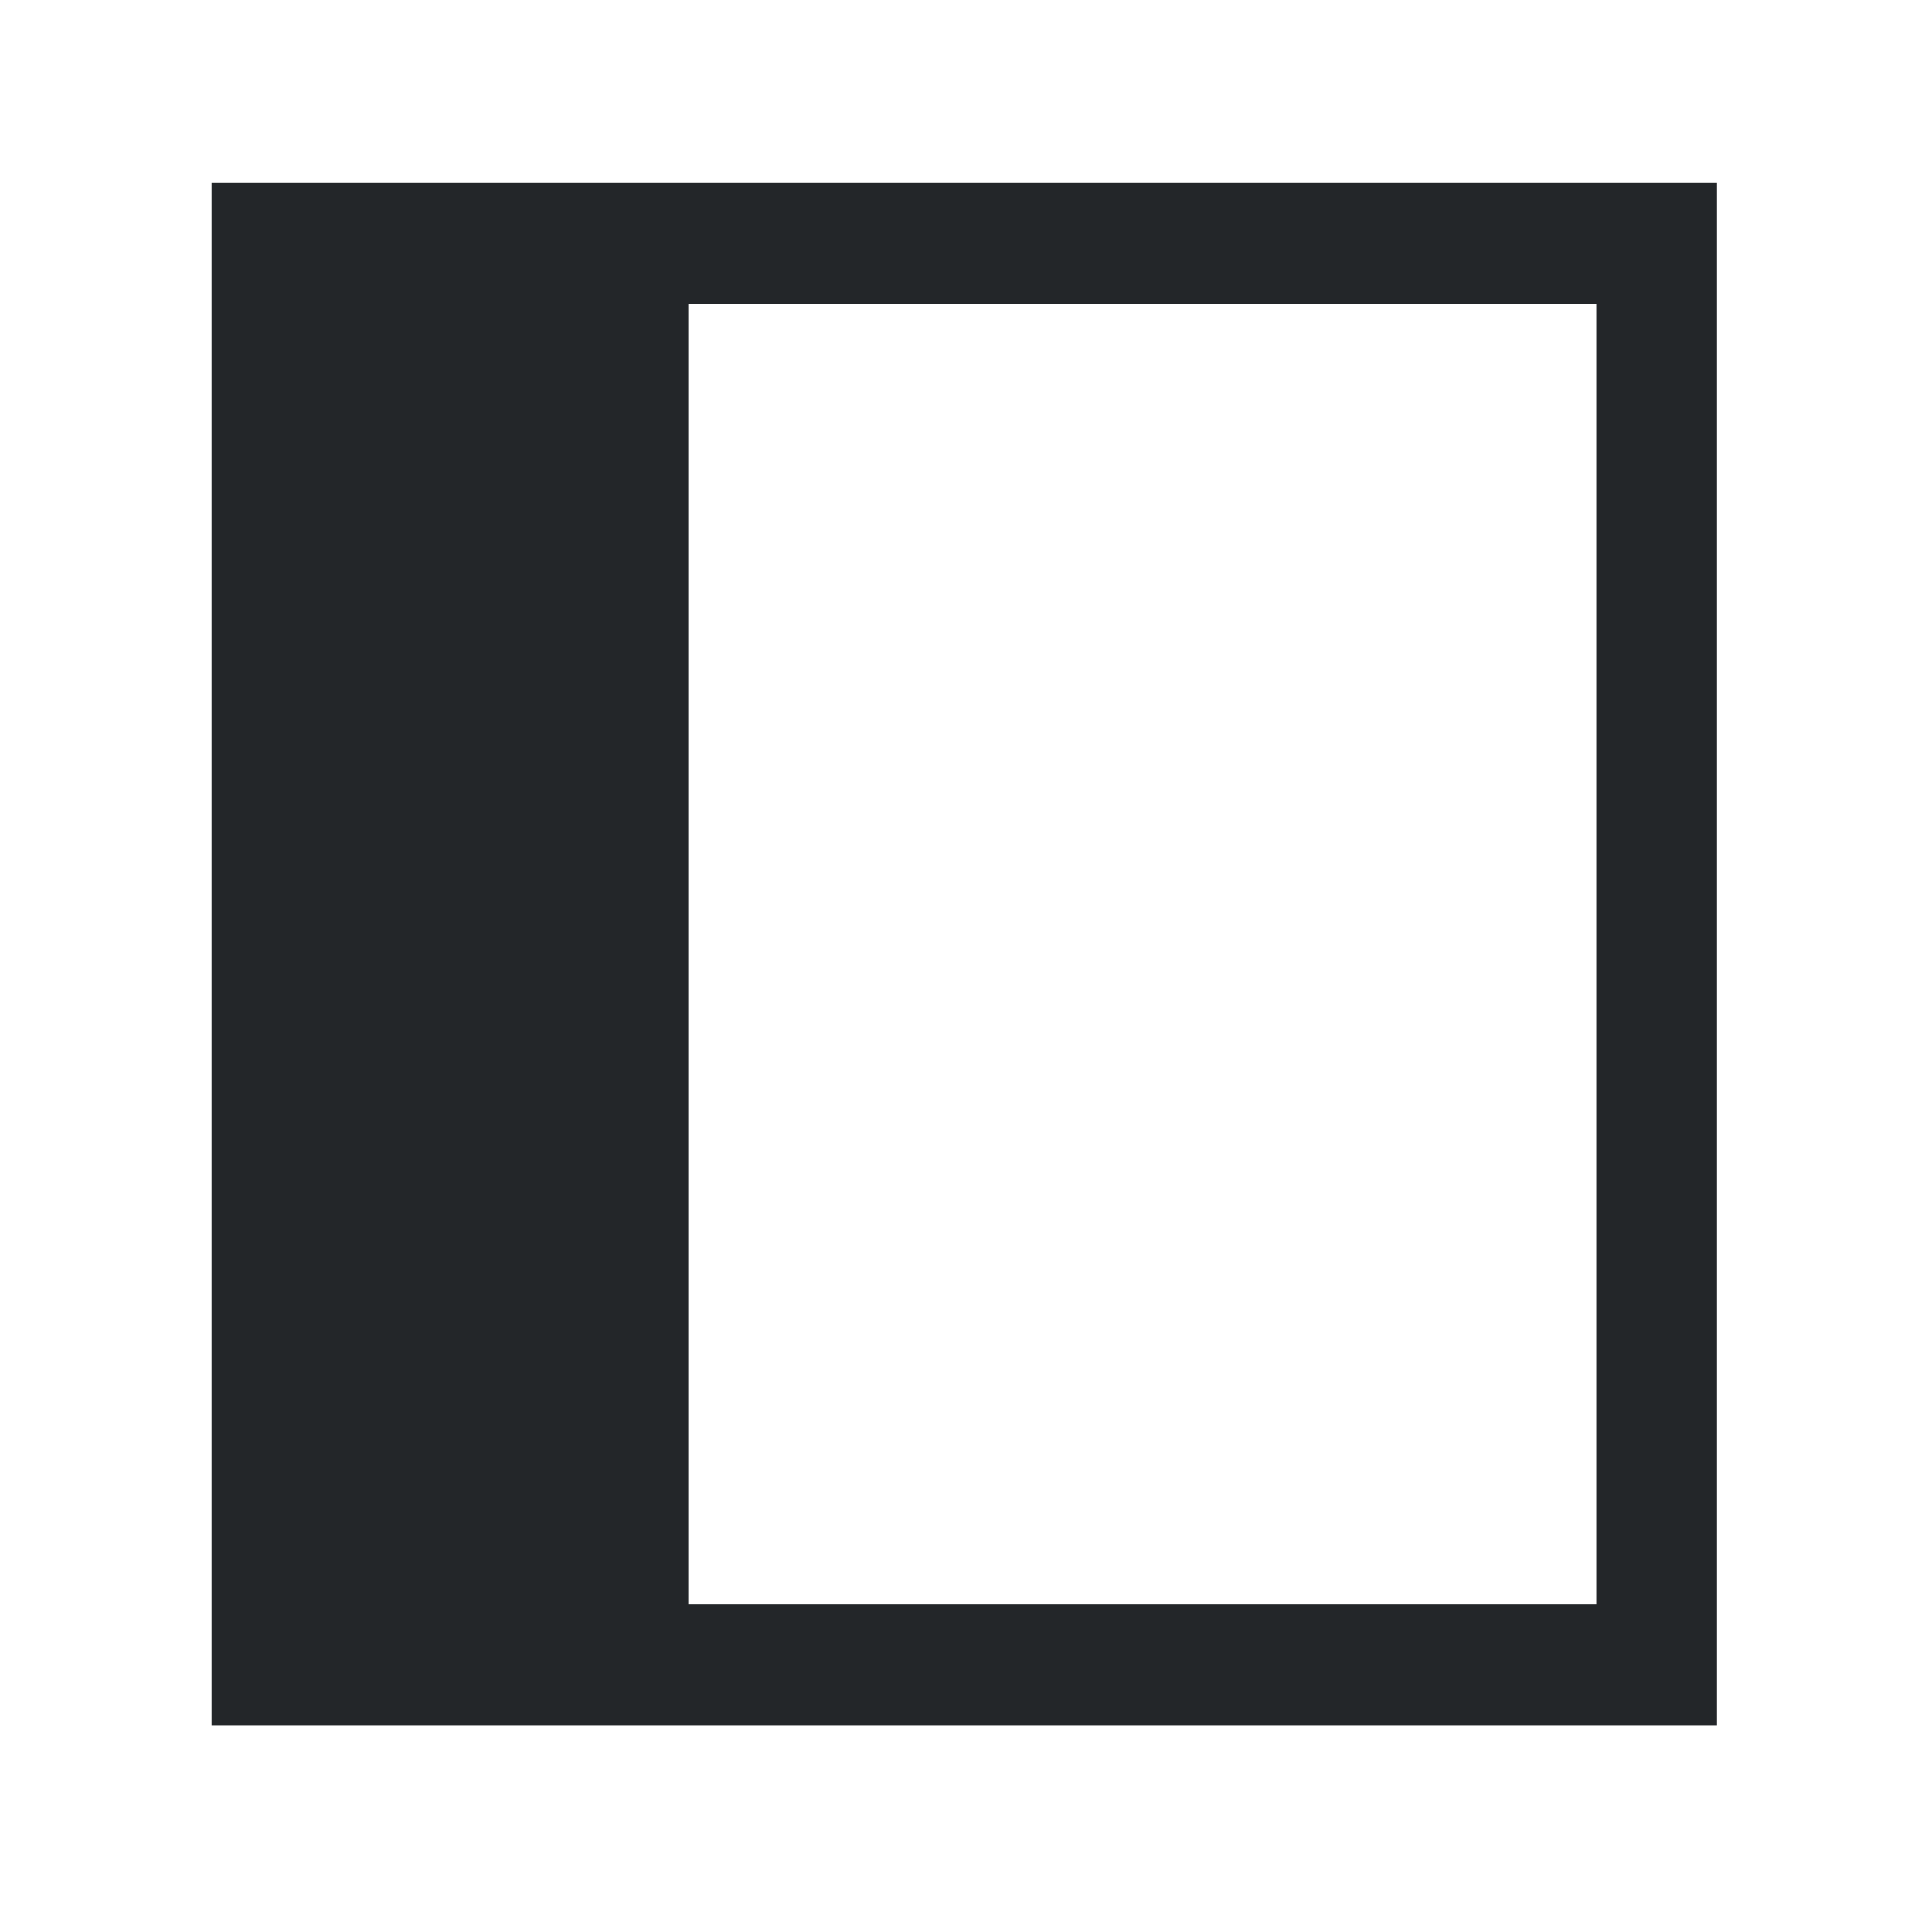
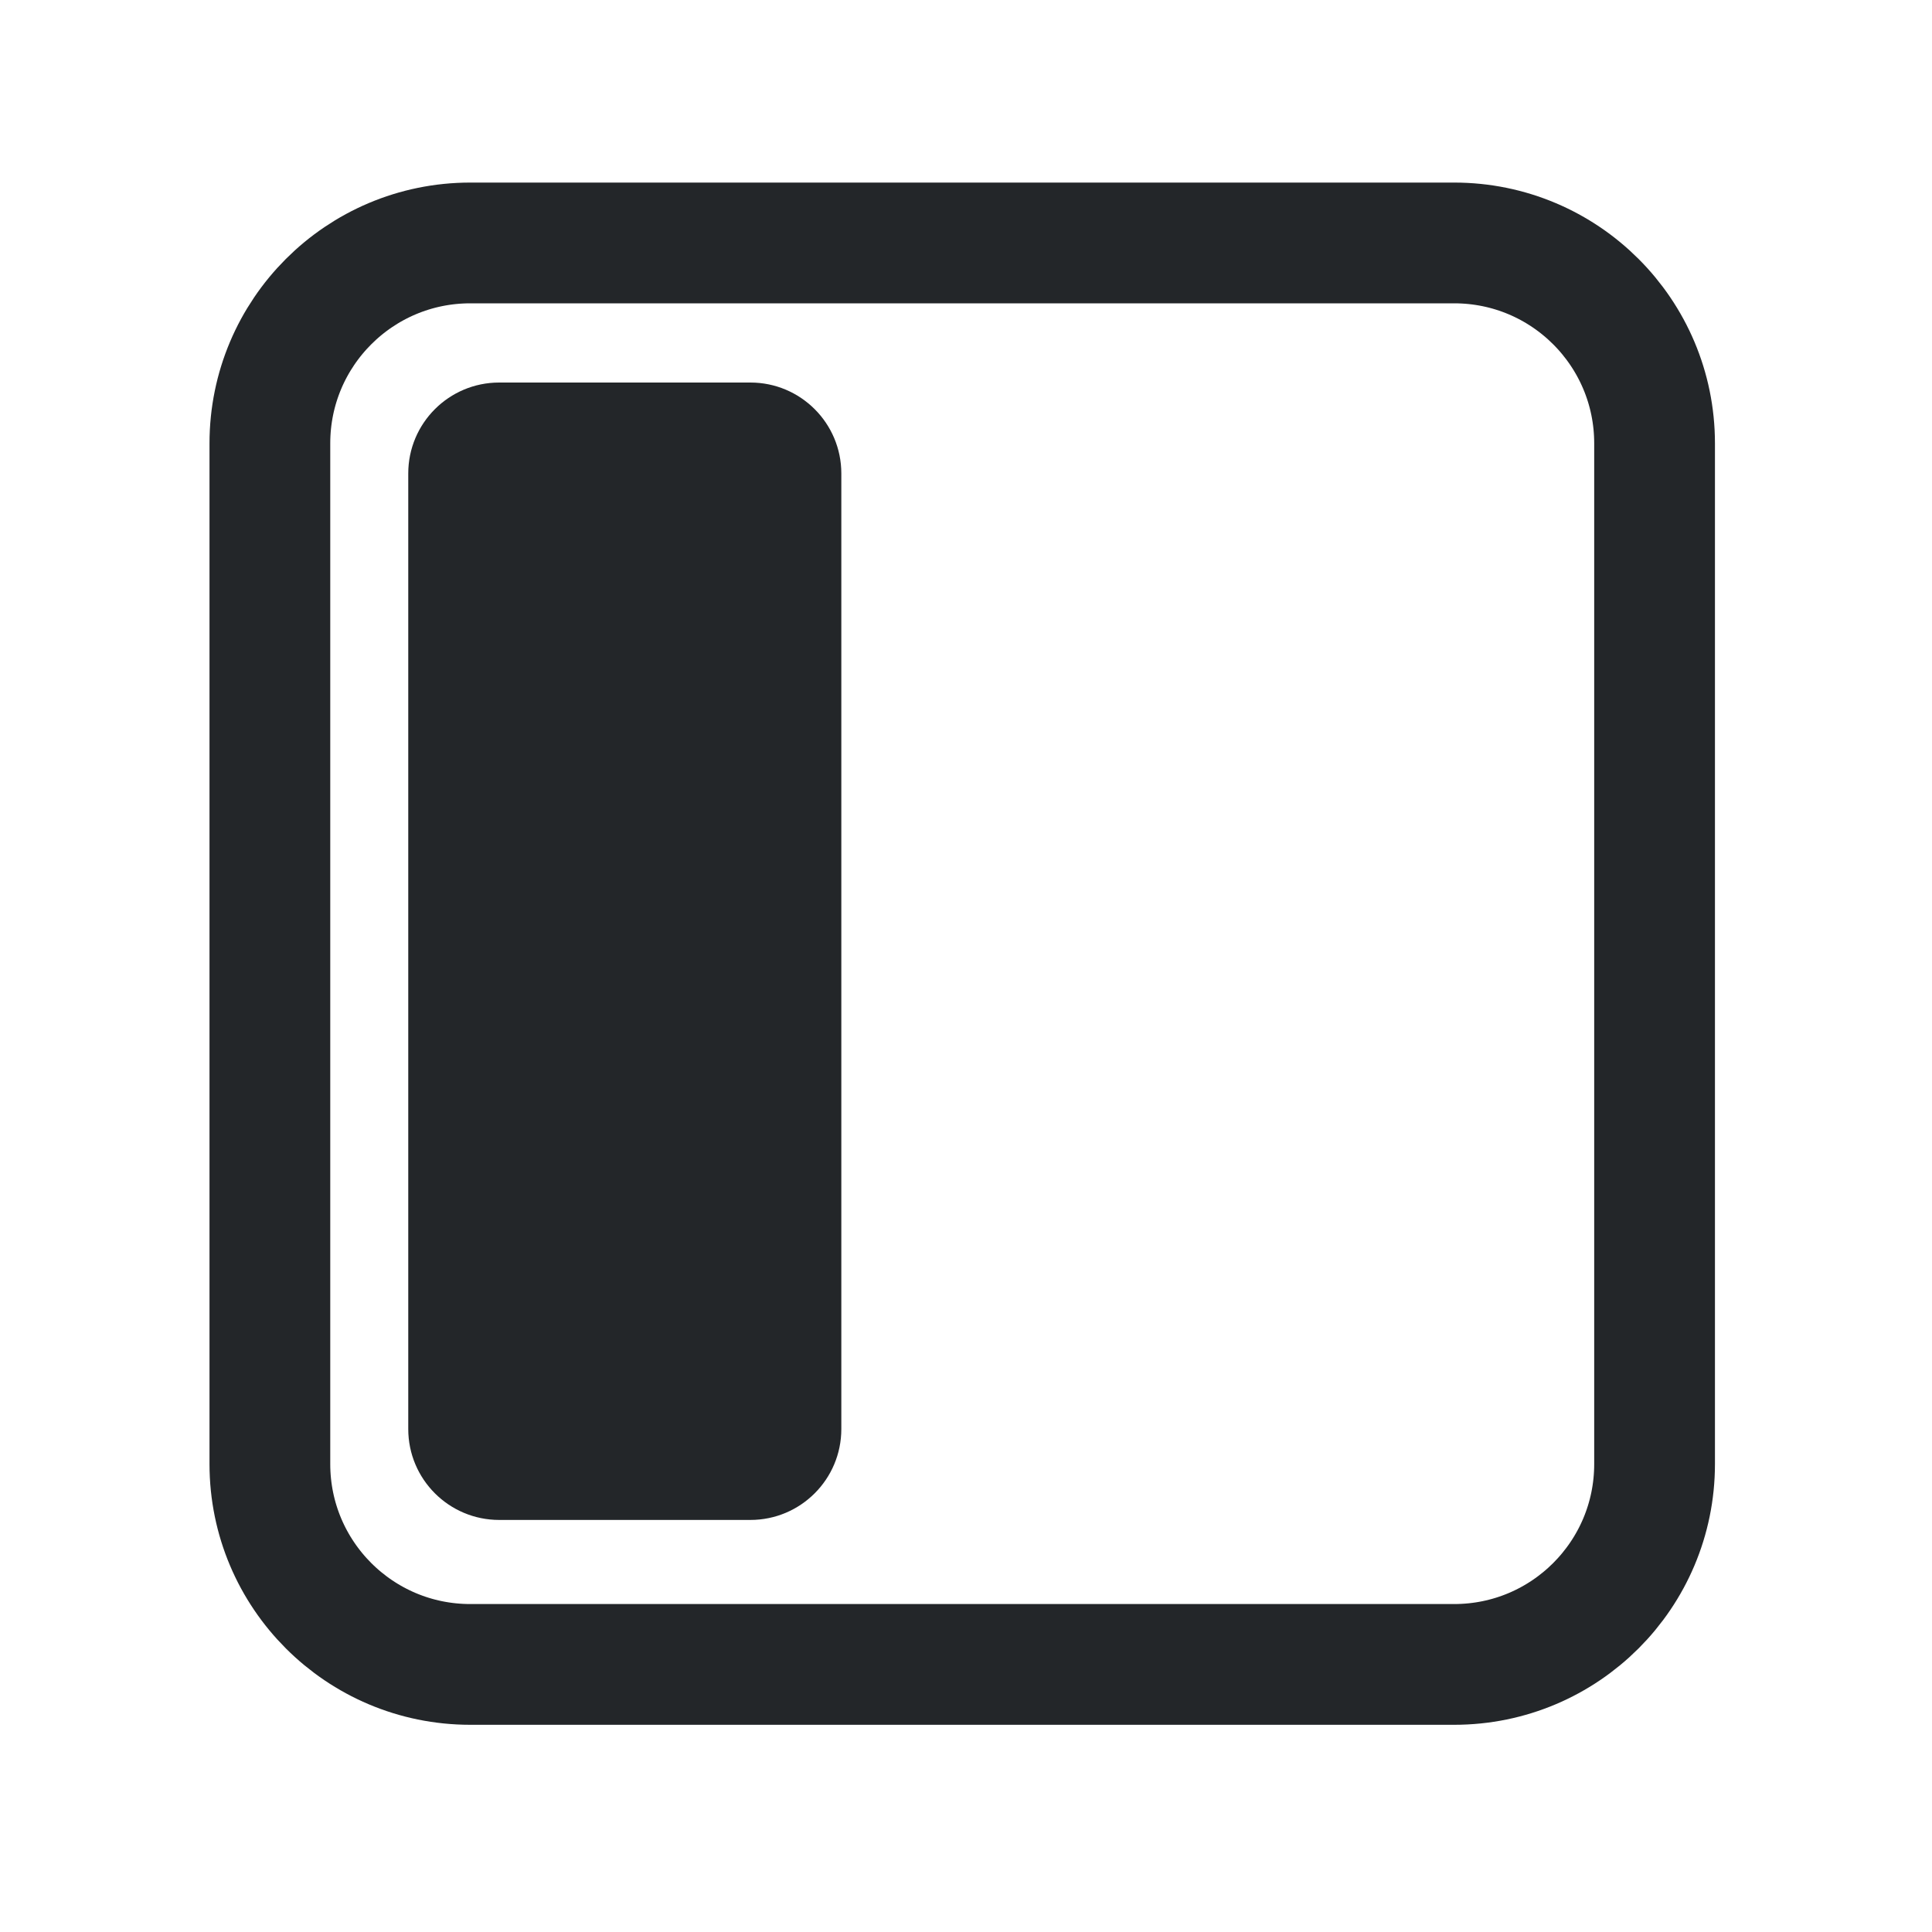
<svg xmlns="http://www.w3.org/2000/svg" viewBox="0 0 32 32" version="1.1" id="svg1">
  <defs id="defs3051">
    <style type="text/css" id="current-color-scheme">
      .ColorScheme-Text {
        color:#232629;
      }
      </style>
  </defs>
-   <rect style="fill:none;stroke:#232629;stroke-width:2;stroke-dasharray:none;stroke-dashoffset:5.112" id="rect1" width="22.935" height="23.544" x="-27.439" y="4.031" transform="scale(-1,1)" />
-   <rect style="fill:#232629;fill-opacity:1;stroke:none;stroke-width:1;stroke-dasharray:none;stroke-dashoffset:5.112" id="rect2" width="6.558" height="23.309" x="-11.4" y="4.109" transform="scale(-1,1)" />
+   <rect style="fill:none;stroke:#232629;stroke-width:2;stroke-dasharray:none;stroke-dashoffset:5.112" id="rect1-5" width="22.935" height="23.544" x="-27.405" y="4.024" ry="3.319" transform="scale(-1,1)" />
+   <rect style="fill:#232629;fill-opacity:1;stroke:none;stroke-width:1;stroke-dasharray:none;stroke-dashoffset:5.112" id="rect2-6" width="7.173" height="18.839" x="-13.935" y="6.336" ry="1.506" transform="scale(-1,1)" />
</svg>
